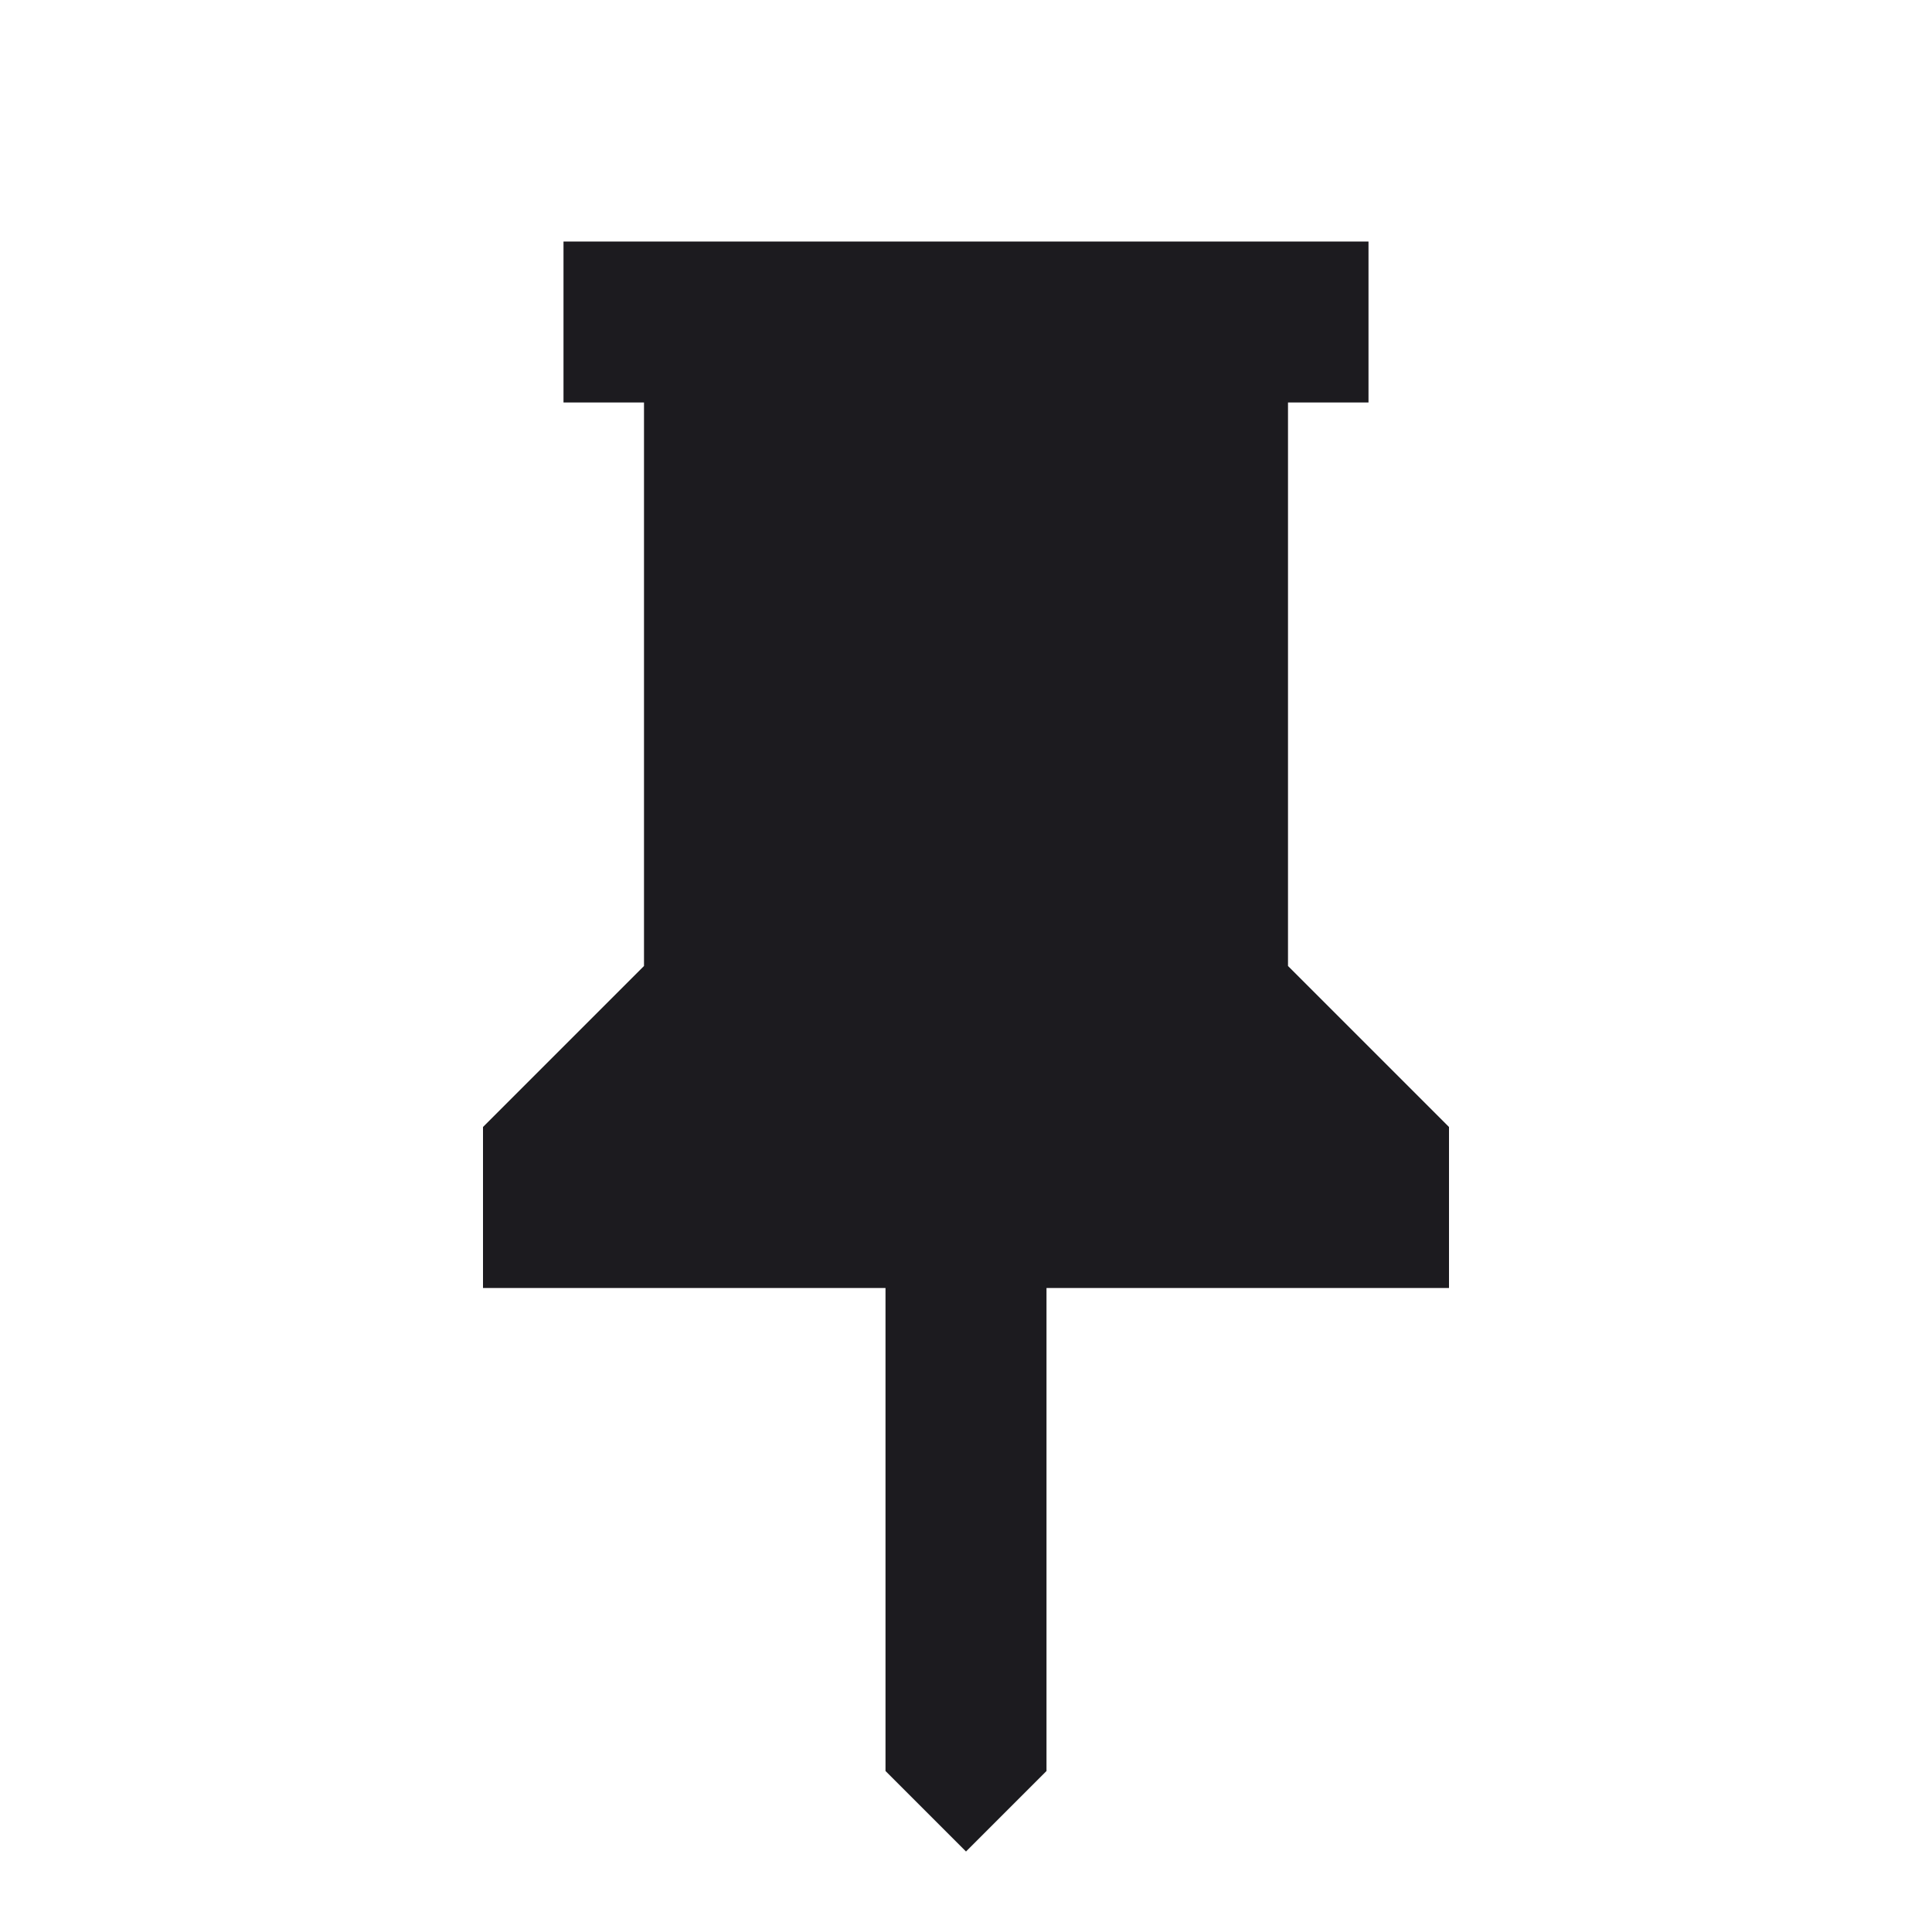
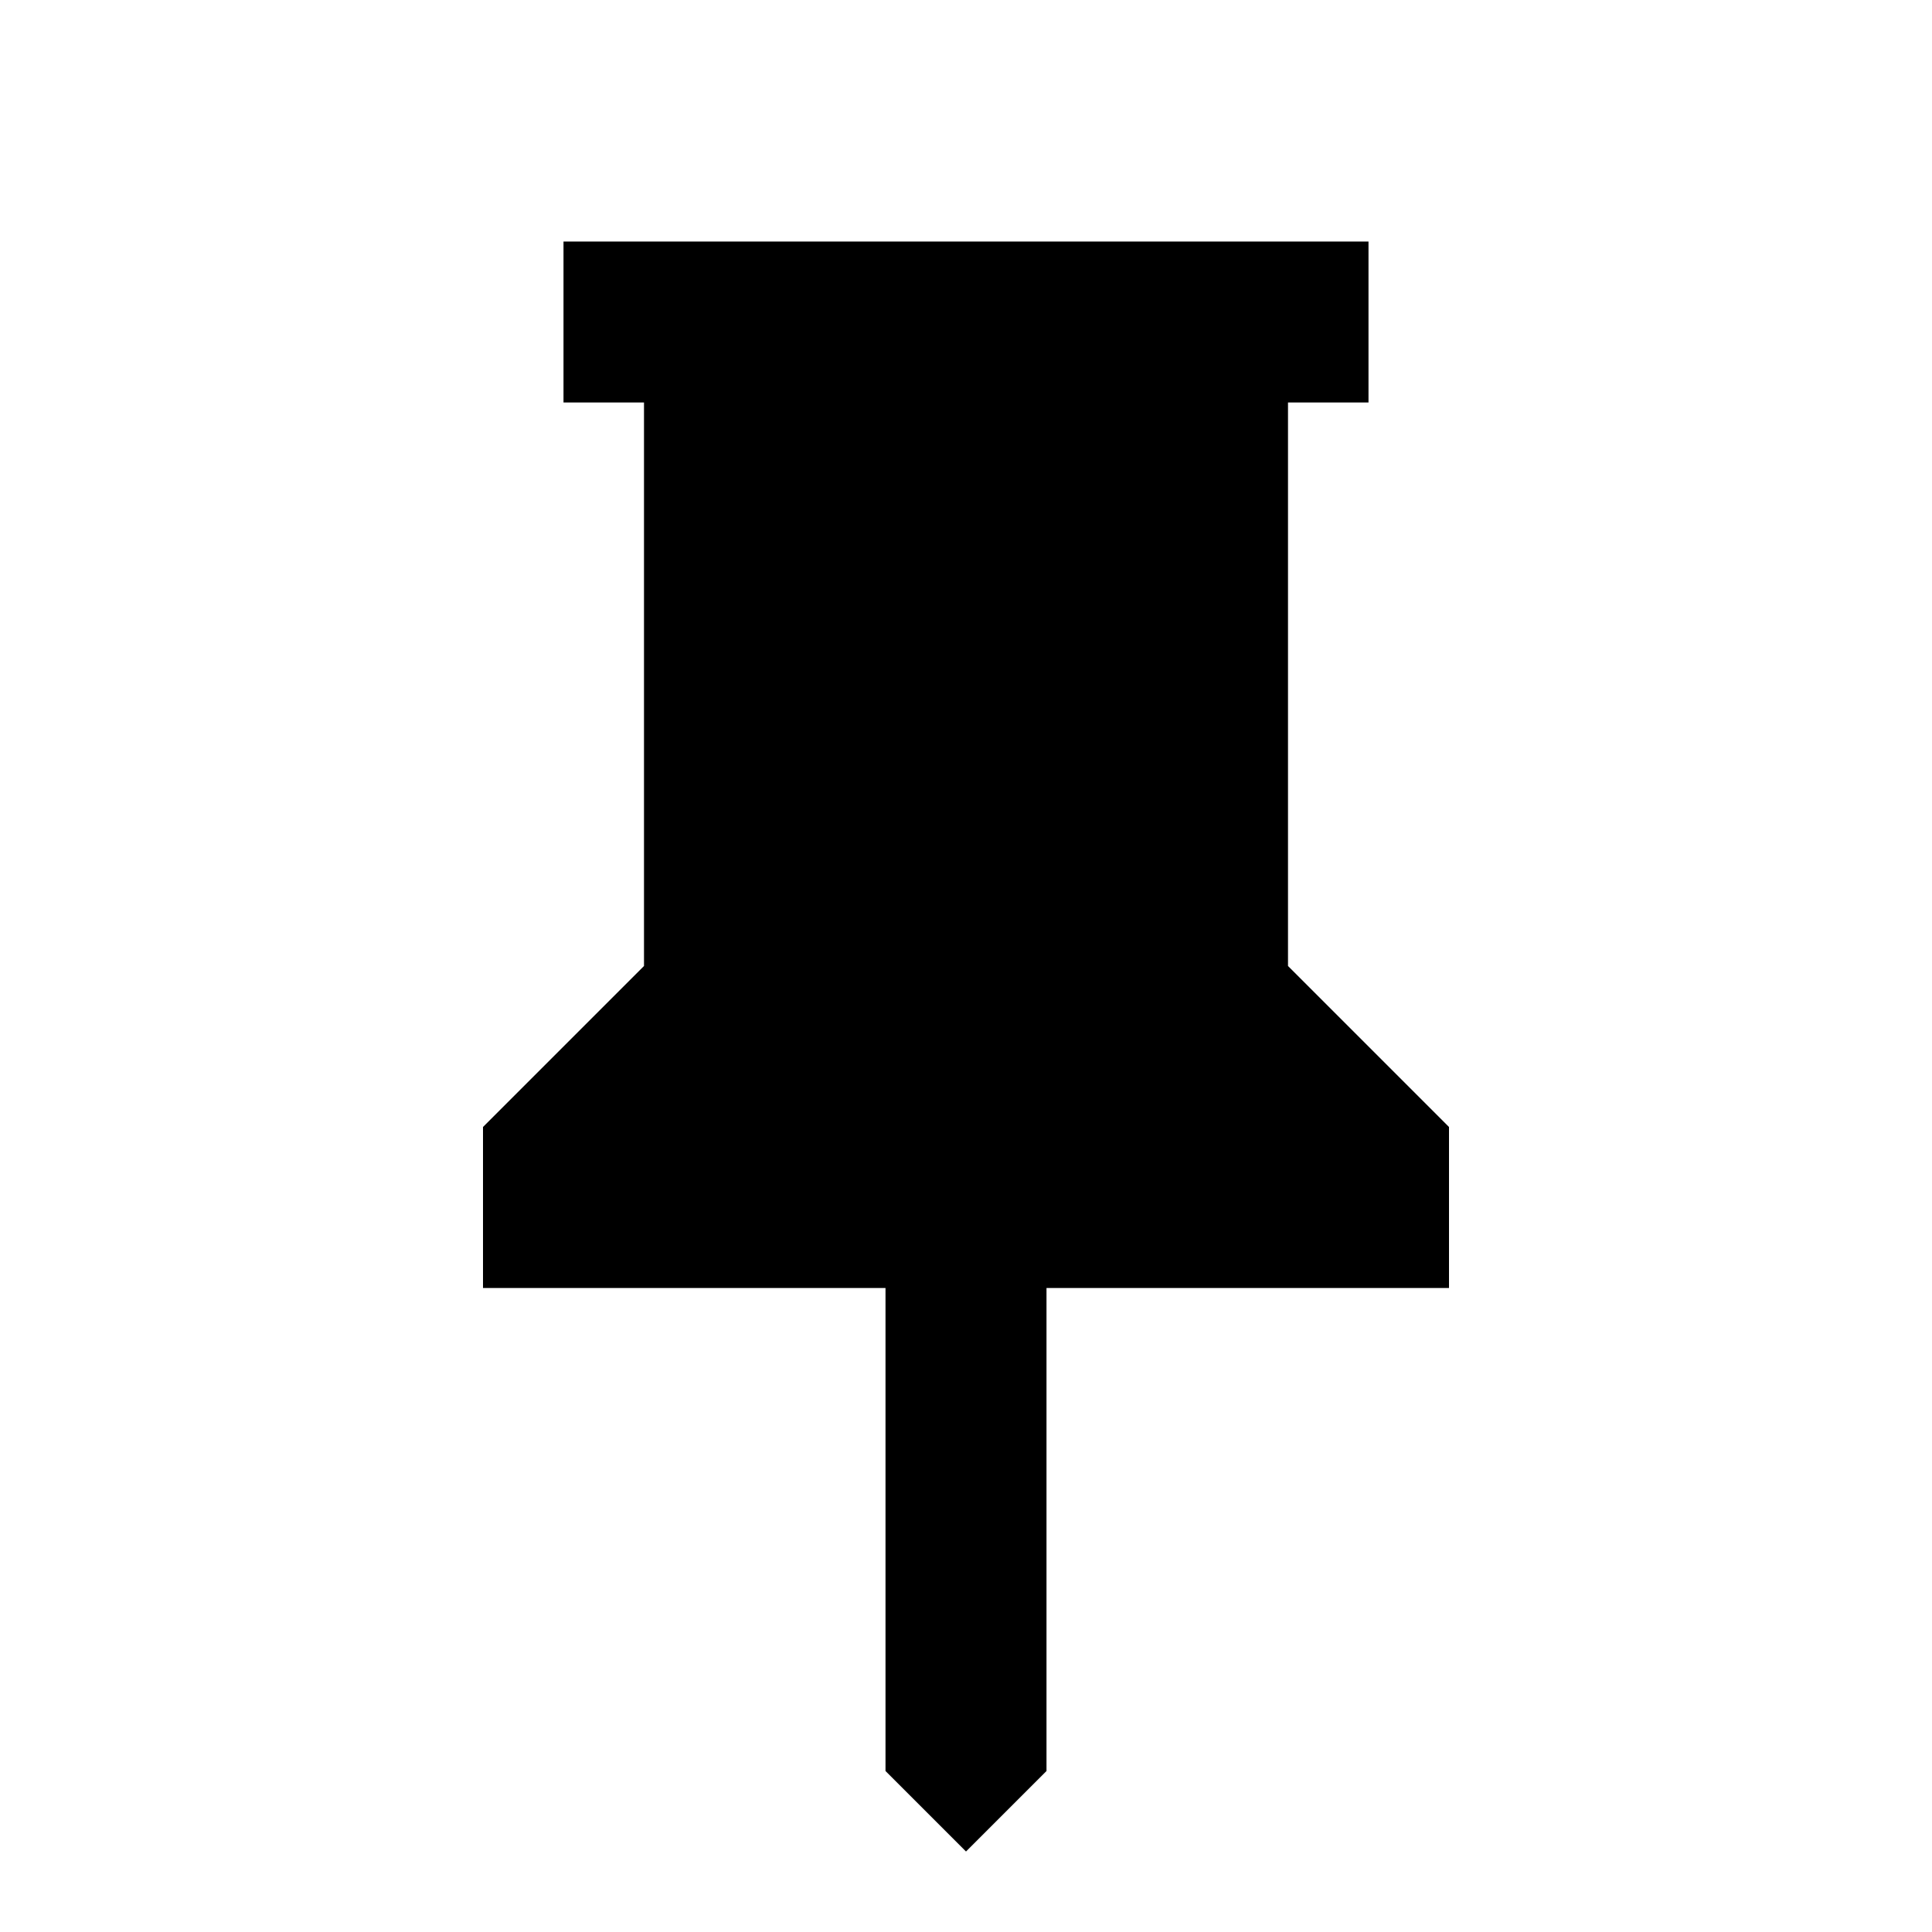
- <svg xmlns="http://www.w3.org/2000/svg" width="24" height="24" viewBox="0 0 24 24" fill="none">
+ <svg xmlns="http://www.w3.org/2000/svg" width="24" height="24" viewBox="0 0 24 24">
  <mask id="mask0_13_626" style="mask-type:alpha" maskUnits="userSpaceOnUse" x="0" y="0" width="24" height="24">
-     <rect width="24" height="24" fill="#D9D9D9" />
+     <rect width="24" height="24" />
  </mask>
  <g mask="url(#mask0_13_626)">
-     <path d="M16 12L18 14V16H13V22L12 23L11 22V16H6V14L8 12V5H7V3H17V5H16V12Z" fill="#1C1B1F" />
+     <path d="M16 12L18 14V16H13V22L12 23L11 22V16H6V14L8 12V5H7V3H17V5H16V12Z" />
  </g>
</svg>
